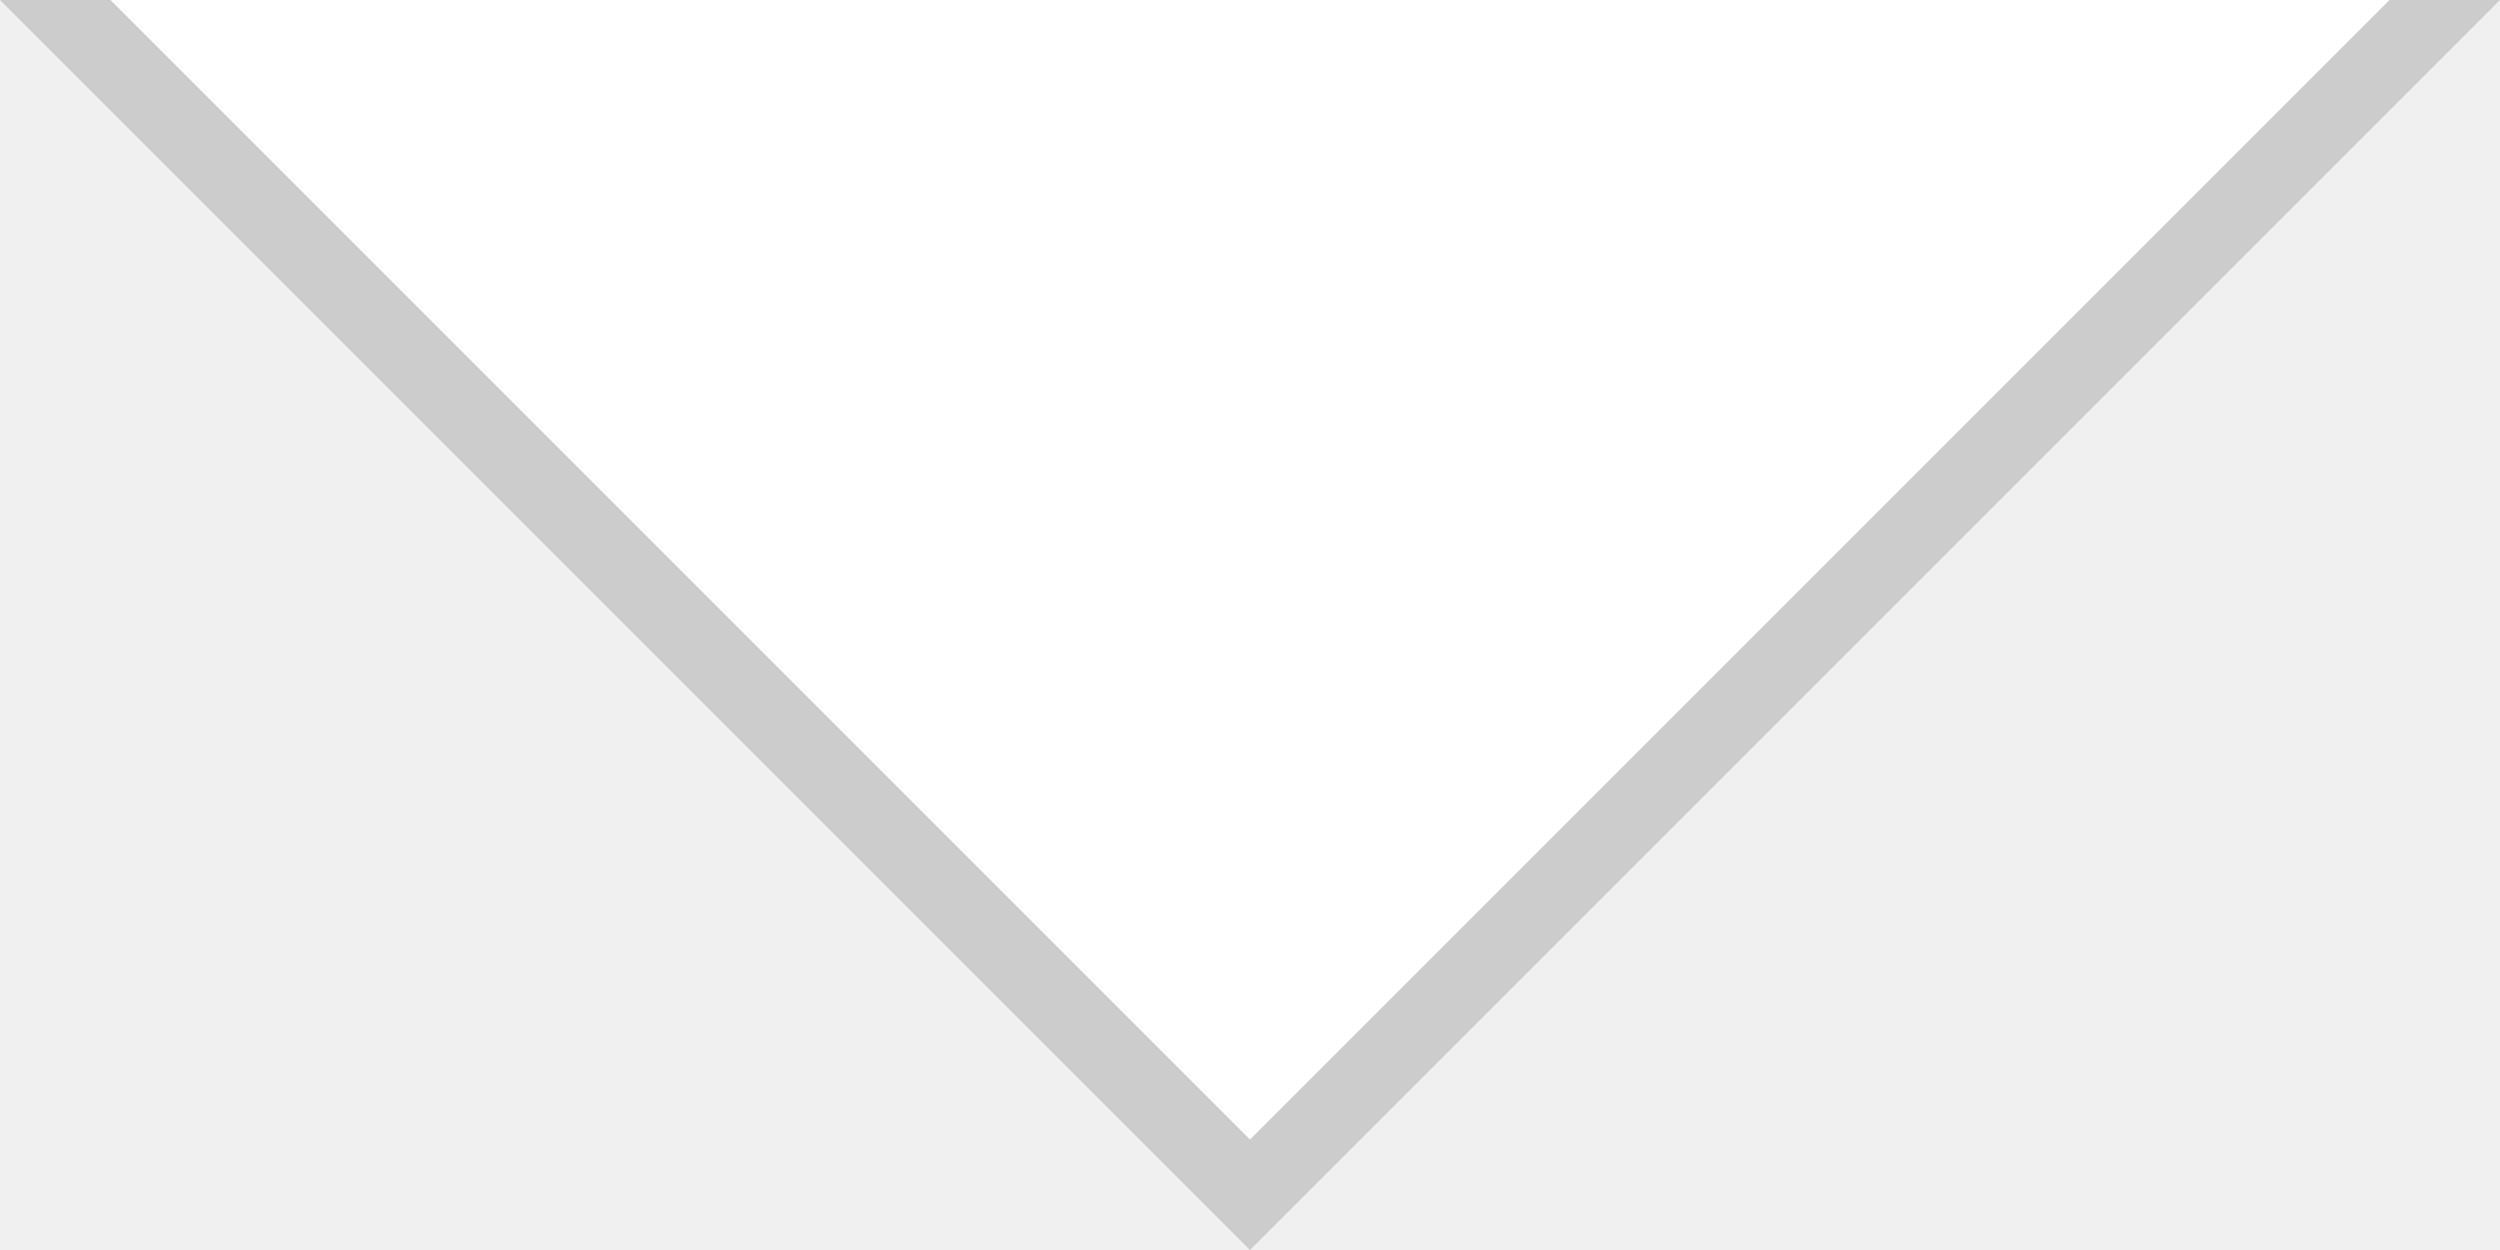
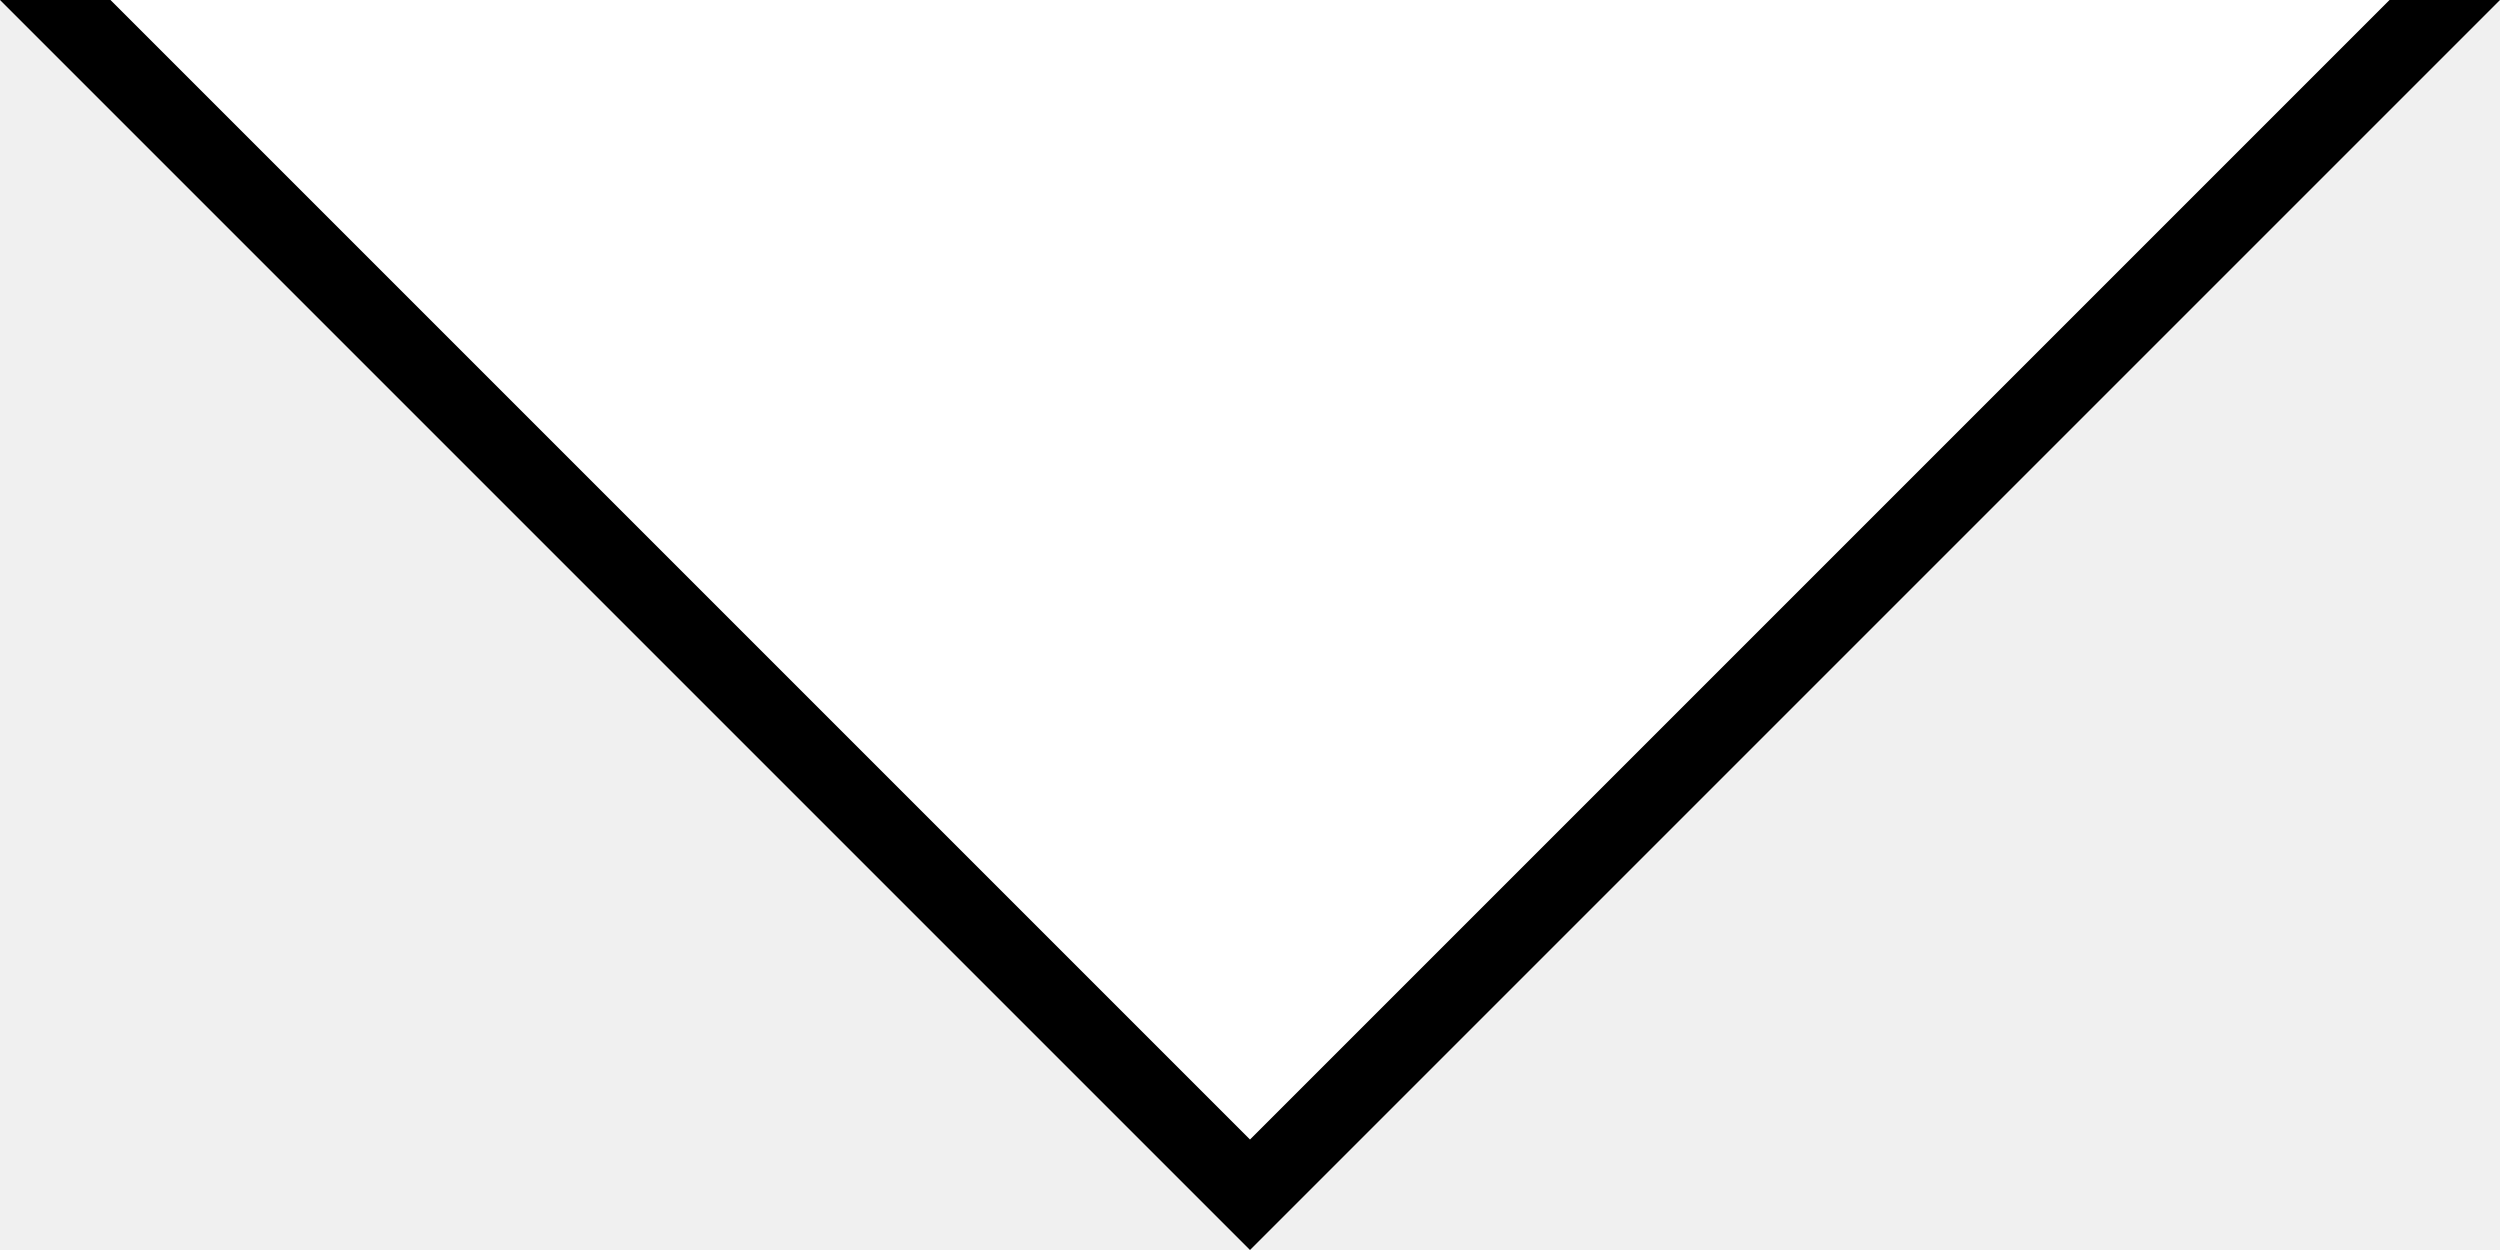
<svg xmlns="http://www.w3.org/2000/svg" width="32px" height="16px" viewBox="0 0 32 16" version="1.1">
-   <polygon fill="#CCCCCC" points="0 0 32 0 16 16" />
+   <polygon fill="#000000" points="0 0 32 0 16 16" />
  <polygon fill="#FFFFFF" points="0 -1.414 32 -1.414 16 14.586" />
</svg>
